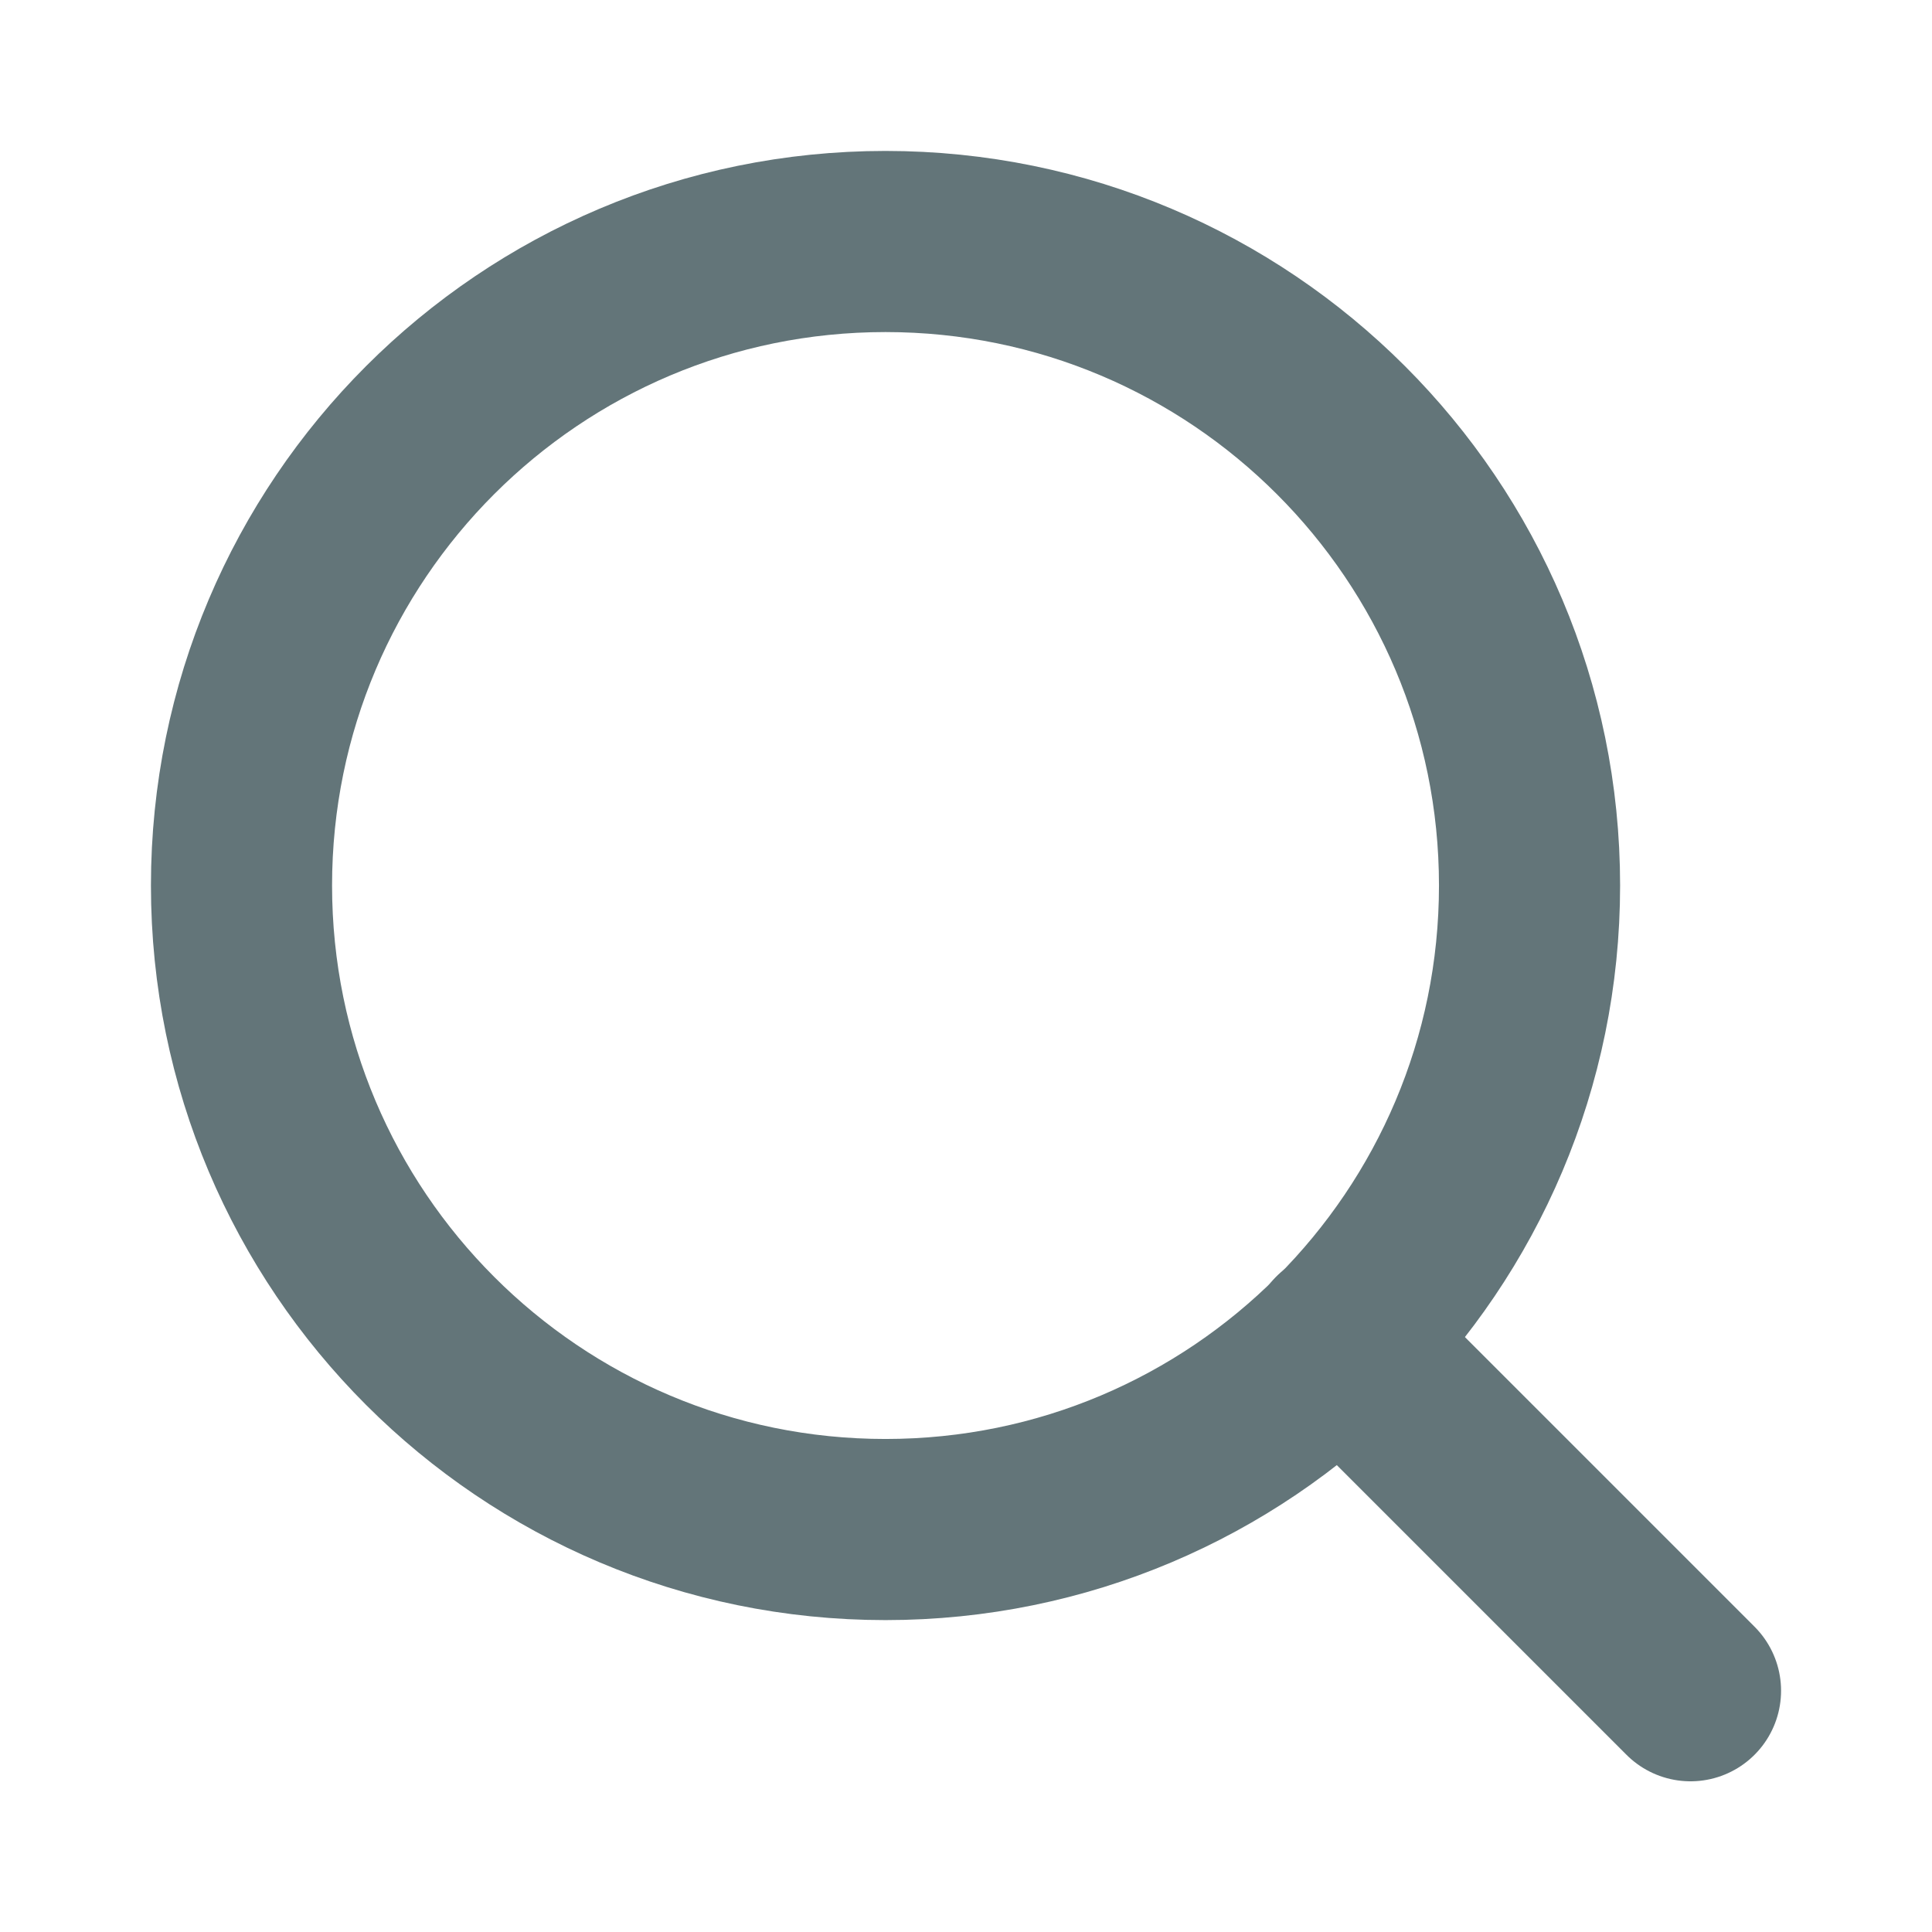
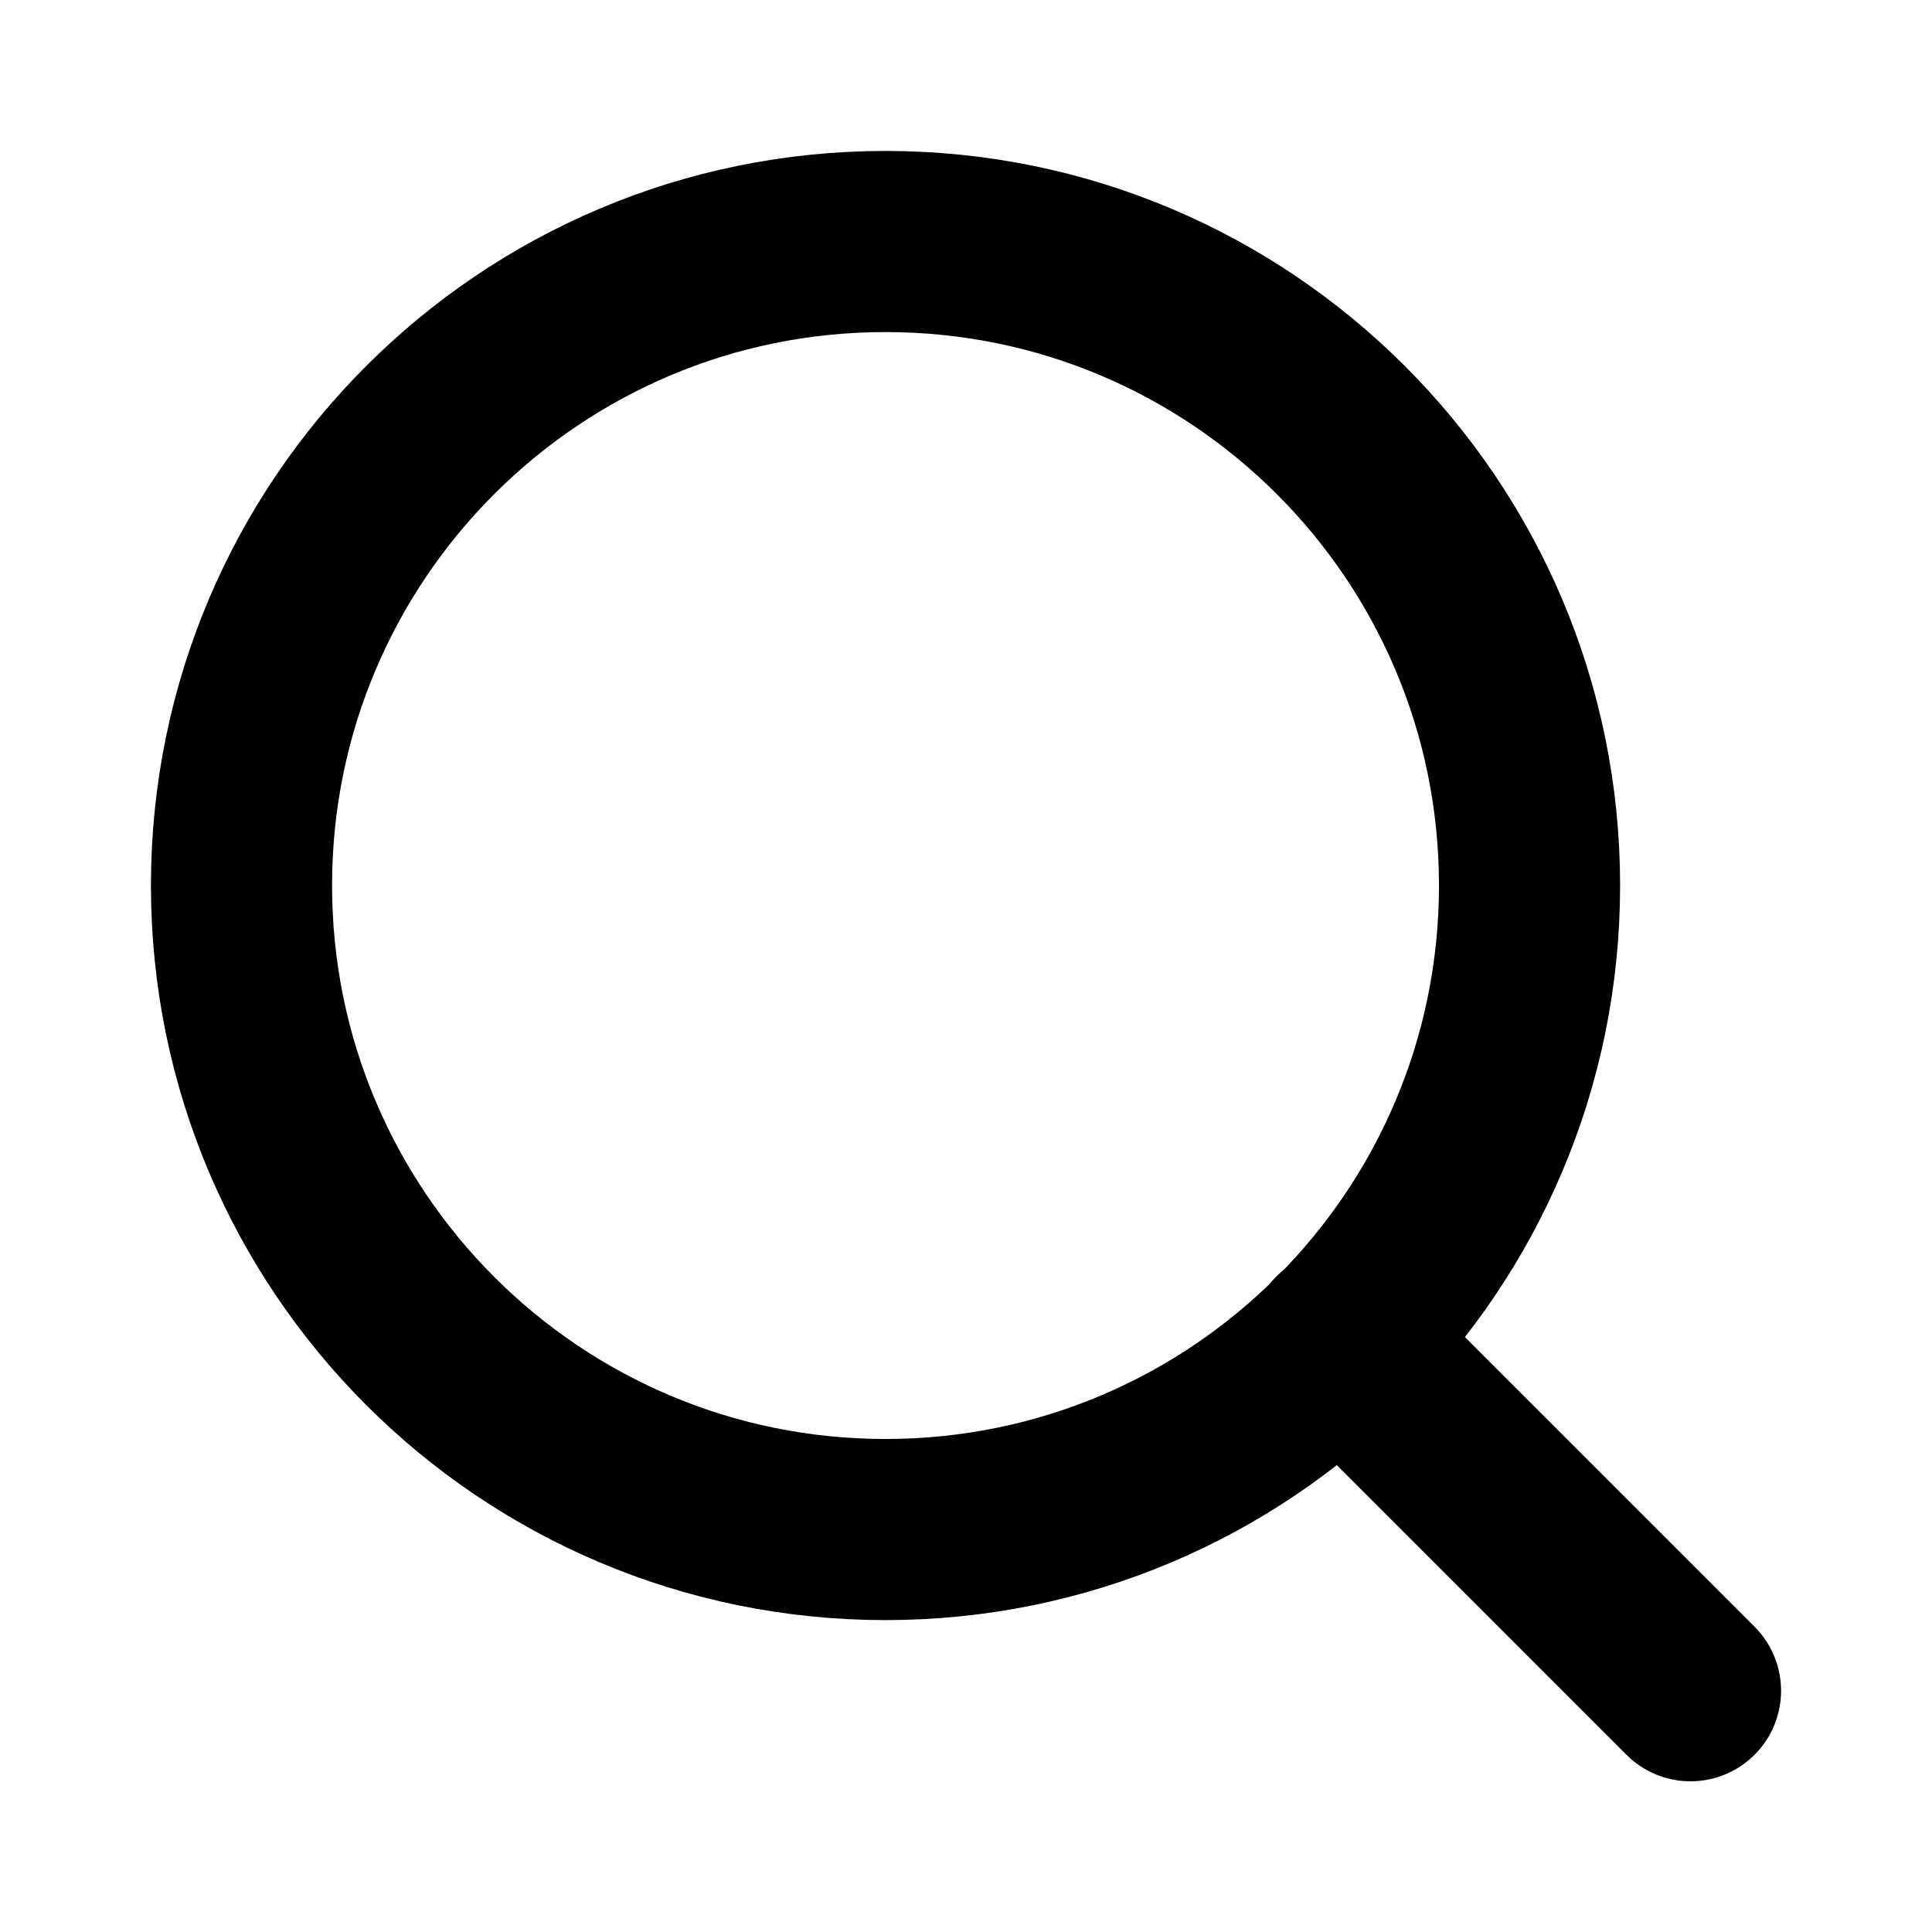
<svg xmlns="http://www.w3.org/2000/svg" width="16" height="16" viewBox="0 0 16 16" fill="none">
-   <path d="M7.333 12.667C10.279 12.667 12.667 10.279 12.667 7.333C12.667 4.388 10.279 2 7.333 2C4.388 2 2 4.388 2 7.333C2 10.279 4.388 12.667 7.333 12.667Z" stroke="#637579" stroke-width="1.5" stroke-linecap="round" stroke-linejoin="round" />
-   <path d="M14 14.002L11.1 11.102" stroke="#637579" stroke-width="1.5" stroke-linecap="round" stroke-linejoin="round" />
+   <path d="M7.333 12.667C10.279 12.667 12.667 10.279 12.667 7.333C12.667 4.388 10.279 2 7.333 2C4.388 2 2 4.388 2 7.333C2 10.279 4.388 12.667 7.333 12.667Z" stroke="currentColor" stroke-width="1.5" stroke-linecap="round" stroke-linejoin="round" />
+   <path d="M14 14.002L11.1 11.102" stroke="currentColor" stroke-width="1.5" stroke-linecap="round" stroke-linejoin="round" />
</svg>
